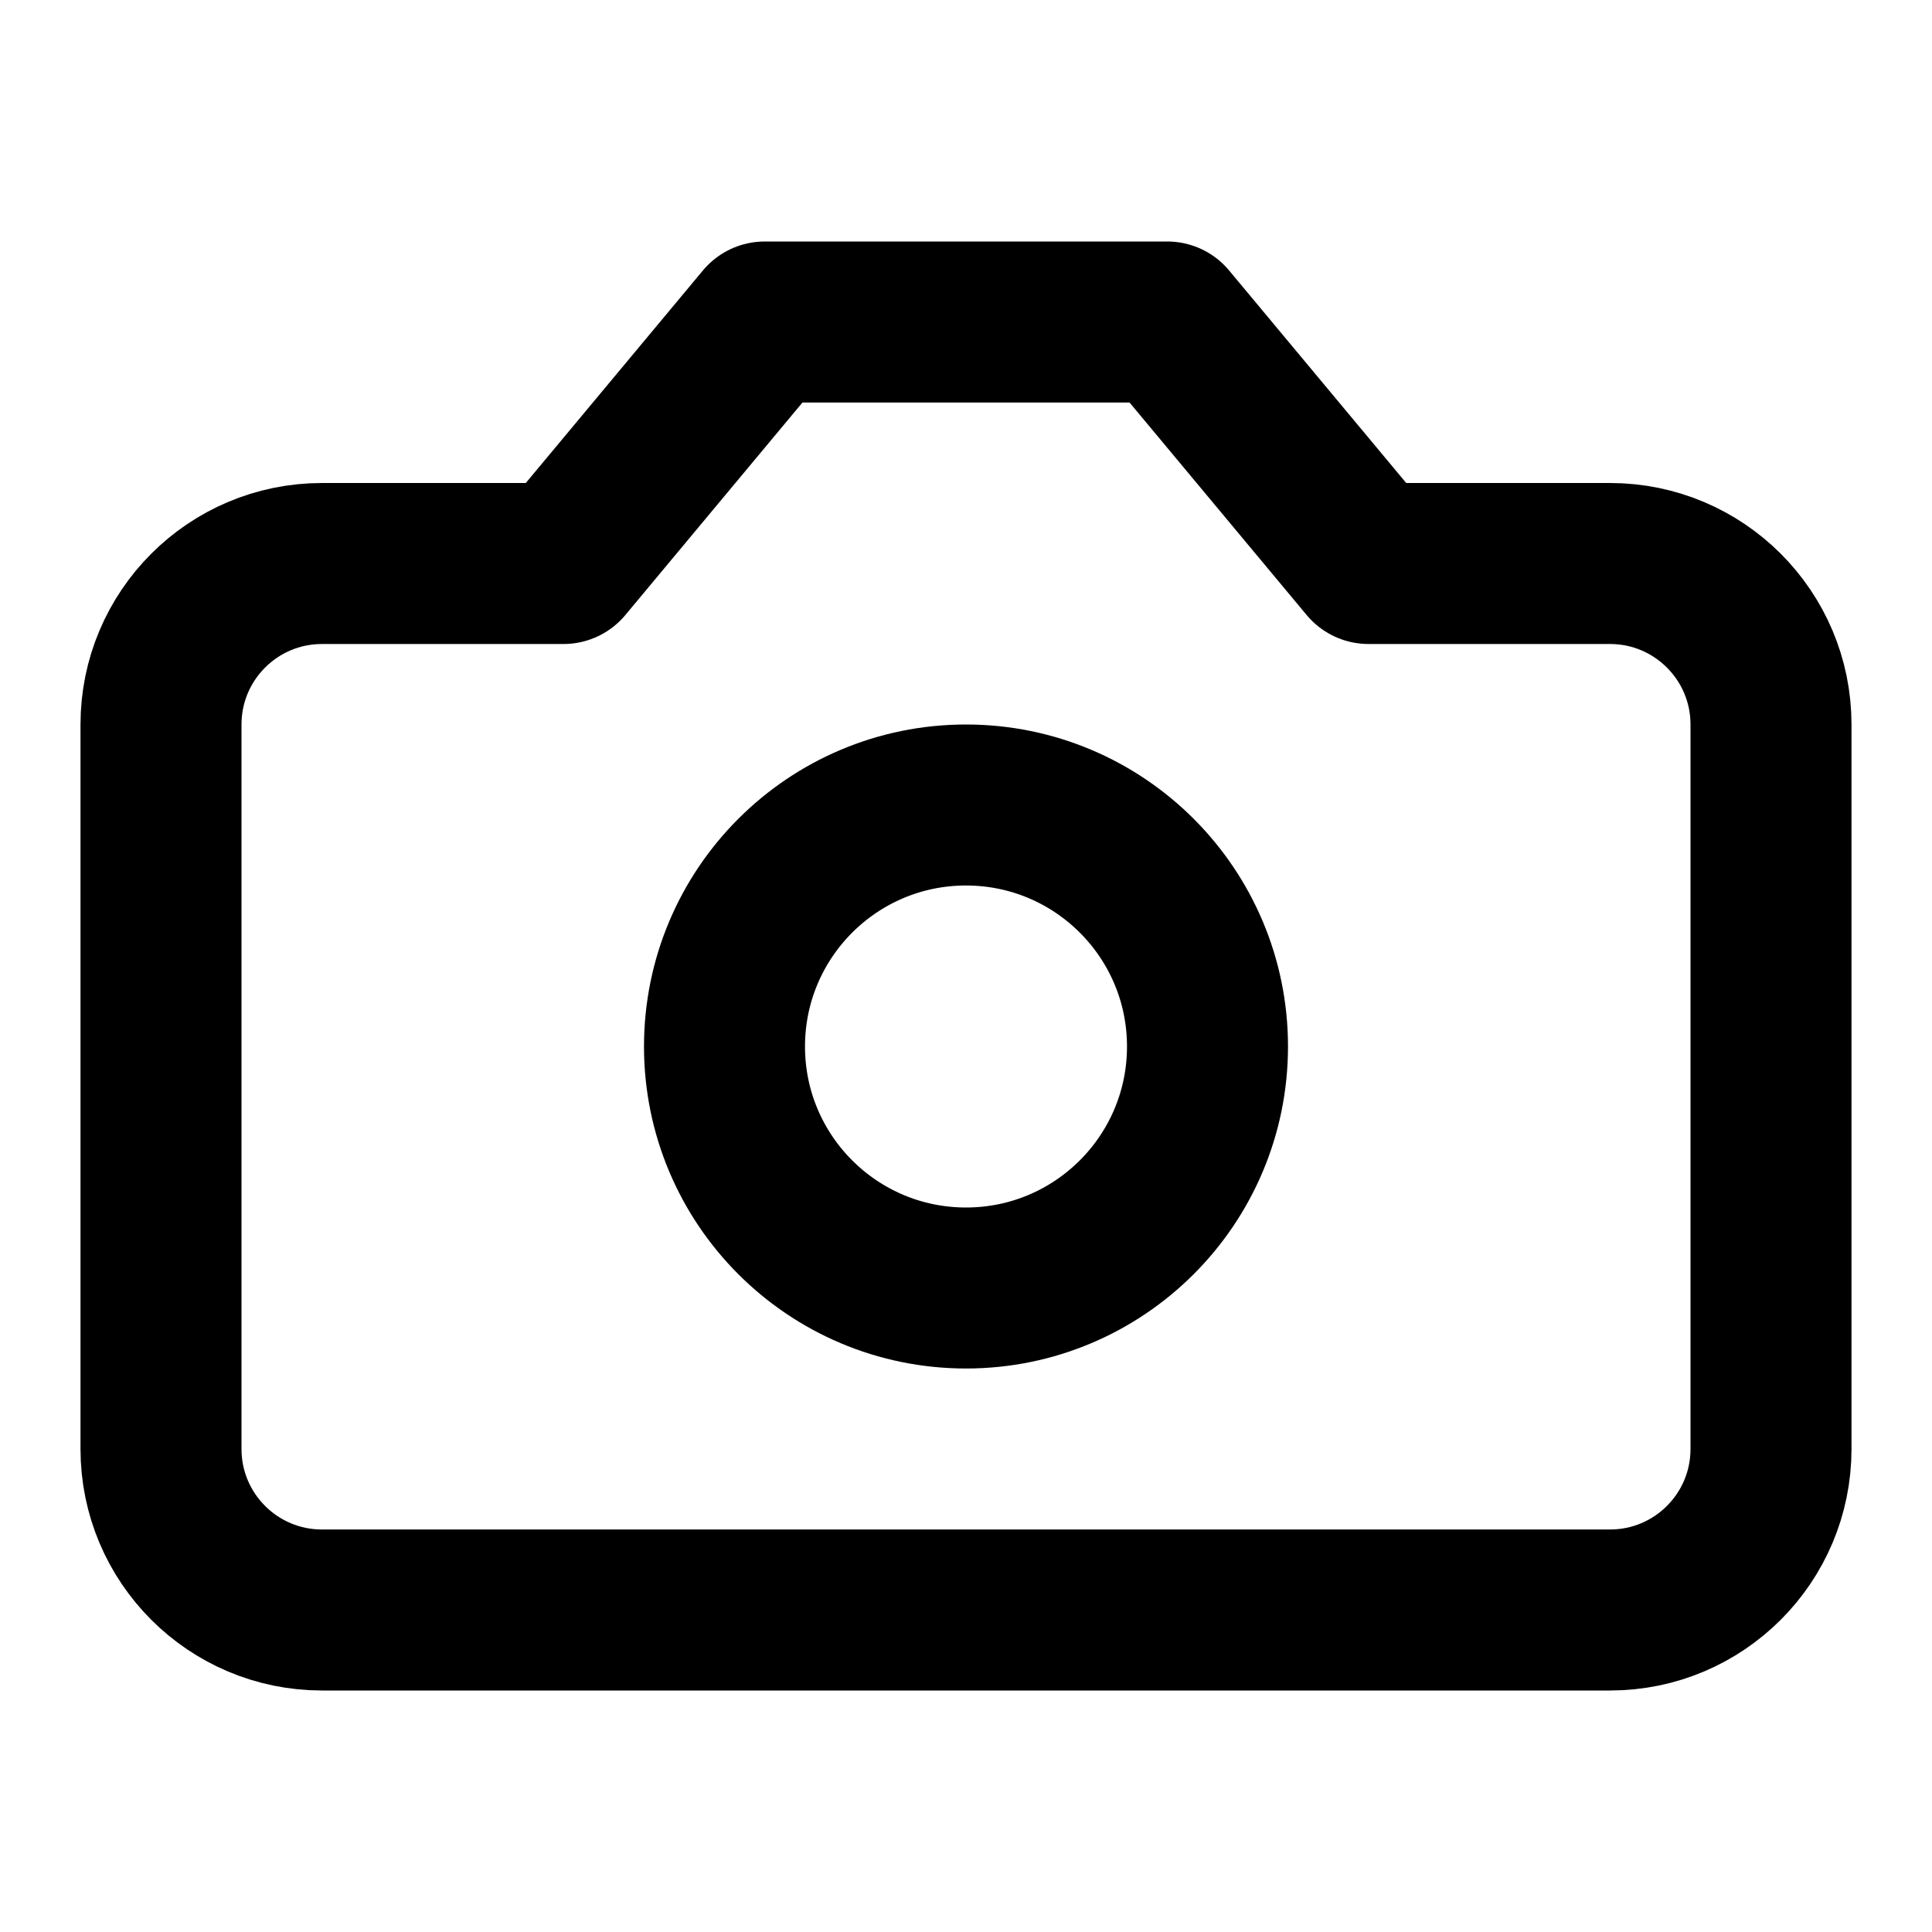
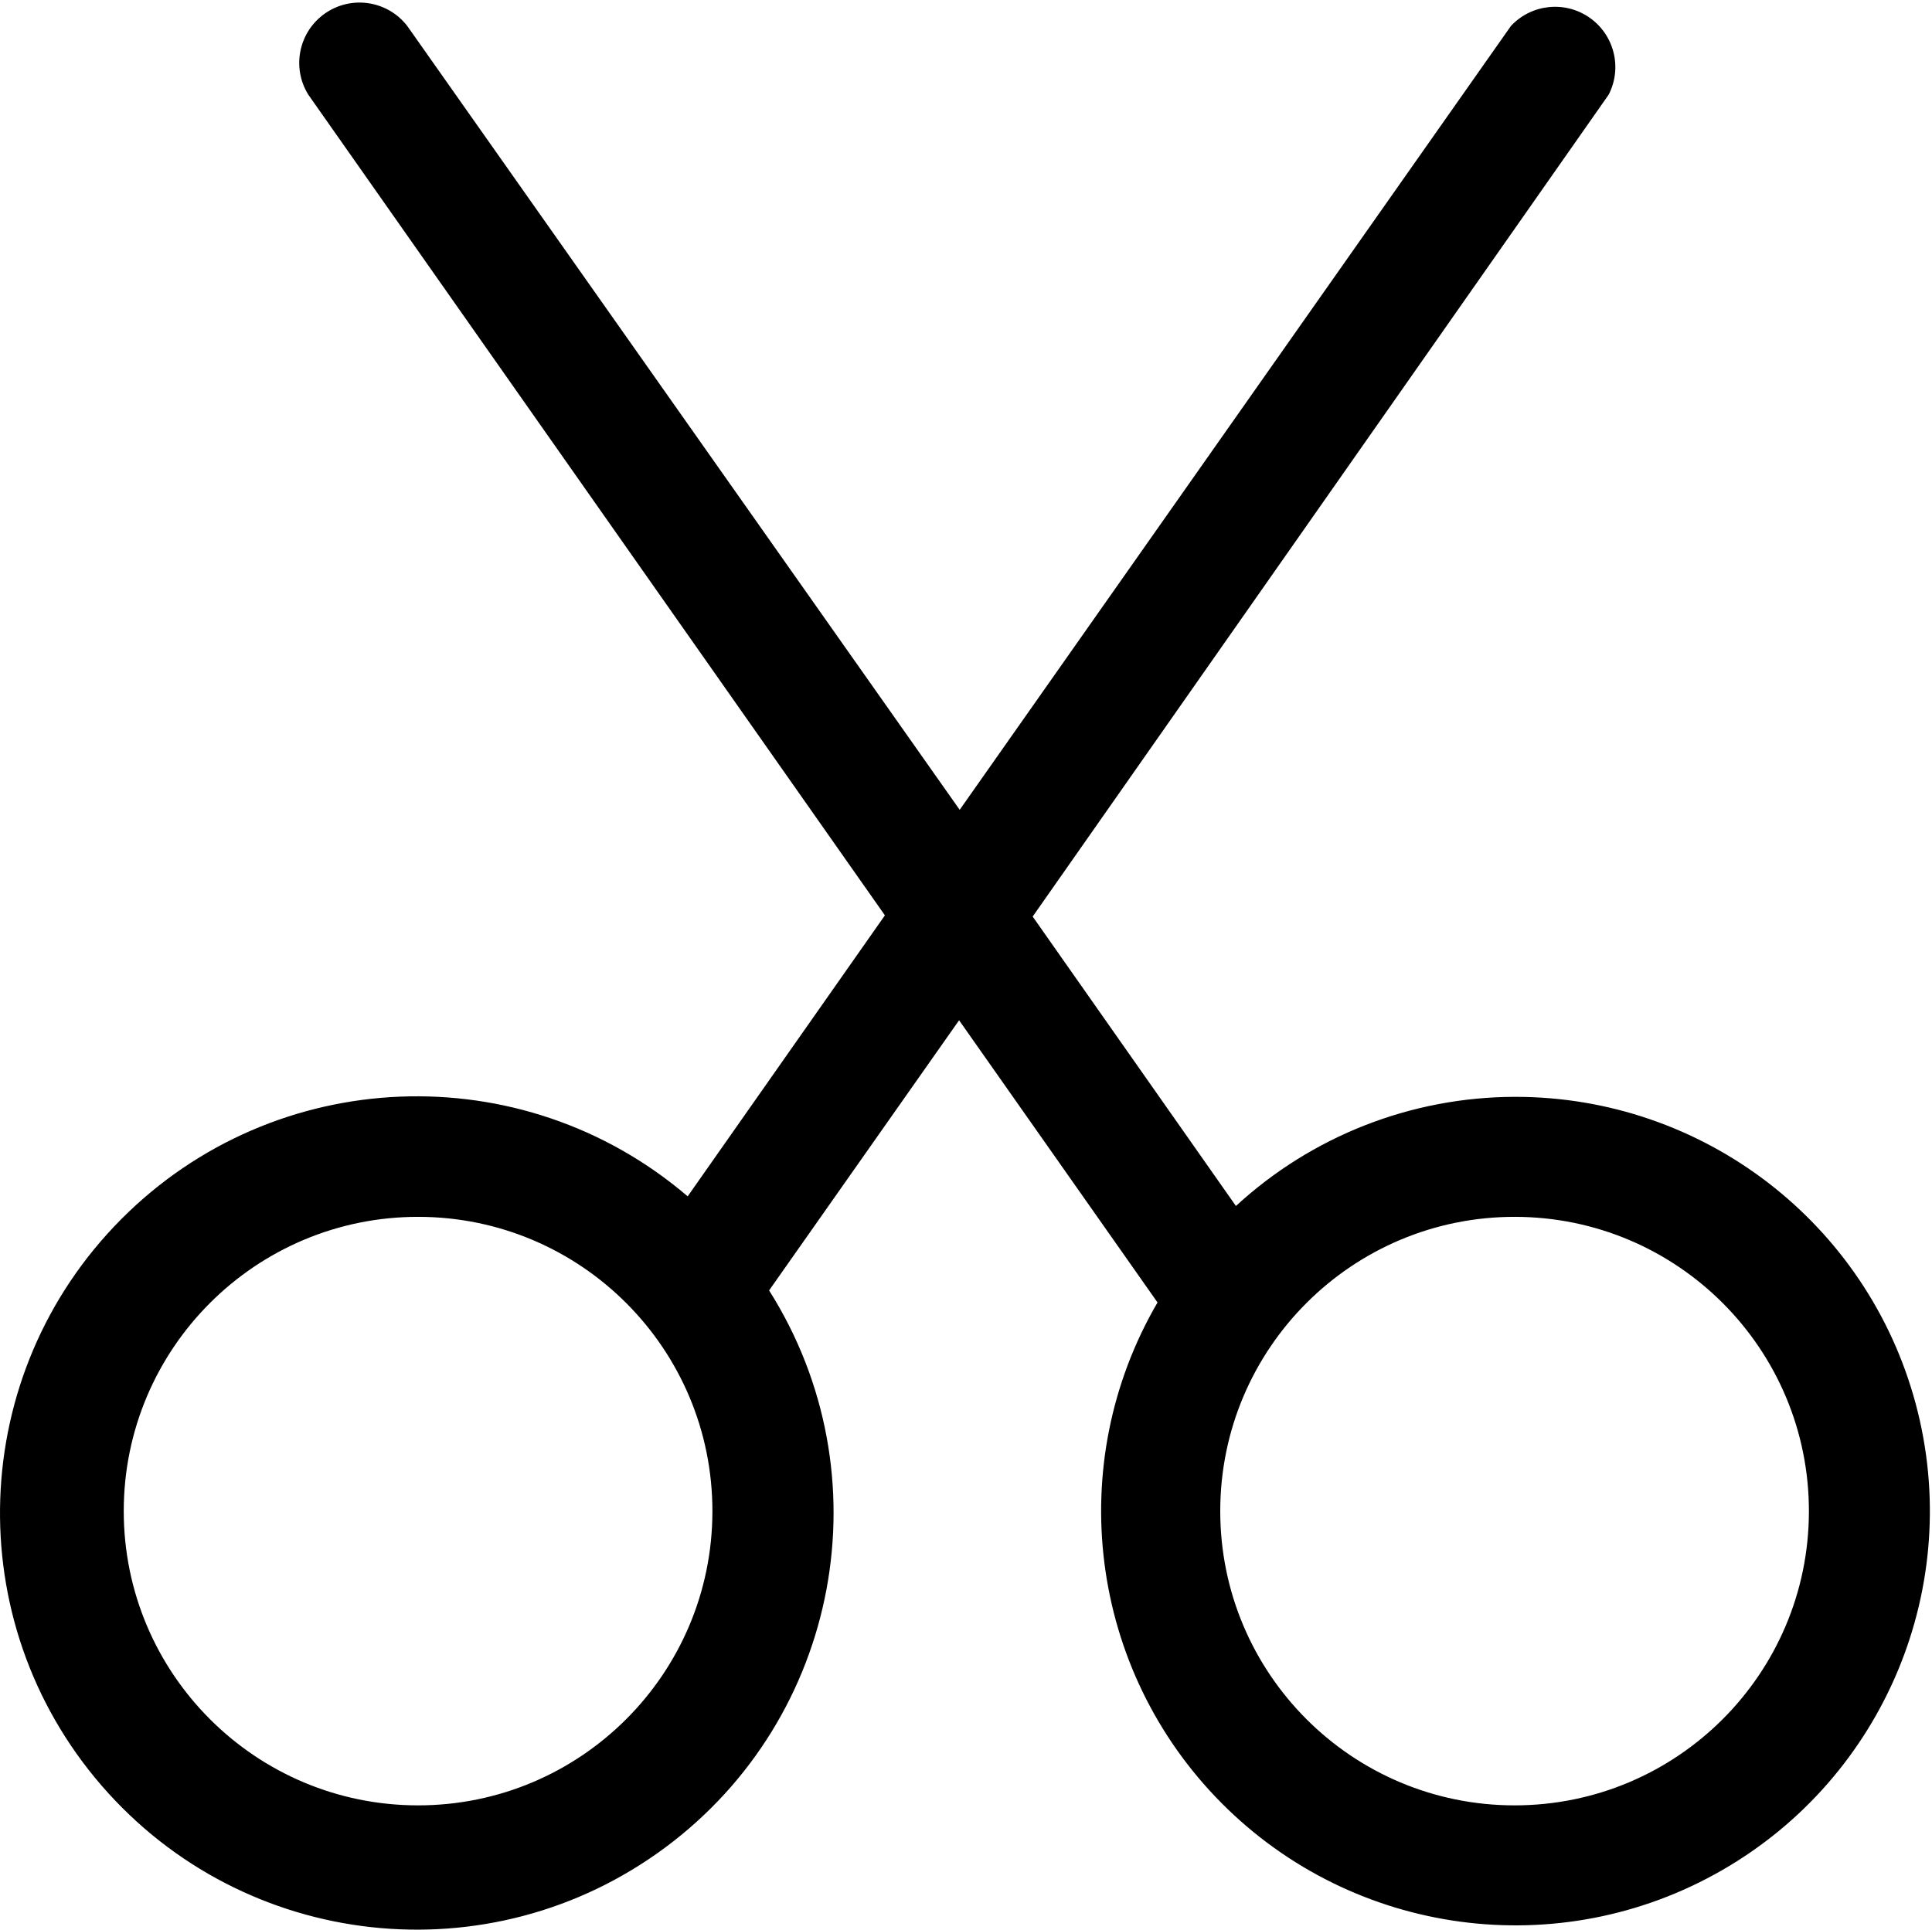
- <svg xmlns="http://www.w3.org/2000/svg" width="24" height="24" viewBox="0 0 24 24" fill="none" stroke="currentColor" stroke-width="2" stroke-linecap="round" stroke-linejoin="round">
-   <path d="M14.5 4h-5L7 7H4a2 2 0 0 0-2 2v9a2 2 0 0 0 2 2h16a2 2 0 0 0 2-2V9a2 2 0 0 0-2-2h-3l-2.5-3z" />
-   <circle cx="12" cy="13" r="3" />
+ <svg xmlns="http://www.w3.org/2000/svg" viewBox="0 0 1025 1024" fill="currentColor">
+   <path d="M803.542 582.057a218.871 218.871 0 0 0-147.834 57.917L547.872 486.381 853.46 50.238a31.999 31.999 0 0 0-51.838-36.479L509.154 429.743 216.046 13.759a31.999 31.999 0 0 0-52.478 36.479l305.908 435.503L364.84 634.855a221.111 221.111 0 1 0 43.198 49.918l100.796-143.355L614.11 691.172a219.831 219.831 0 1 0 189.752-109.115zM221.805 958.042A156.154 156.154 0 1 1 377.96 802.208a156.154 156.154 0 0 1-156.154 155.834z m581.737 0a156.154 156.154 0 1 1 156.154-155.834 156.154 156.154 0 0 1-156.154 155.834z" />
</svg>
